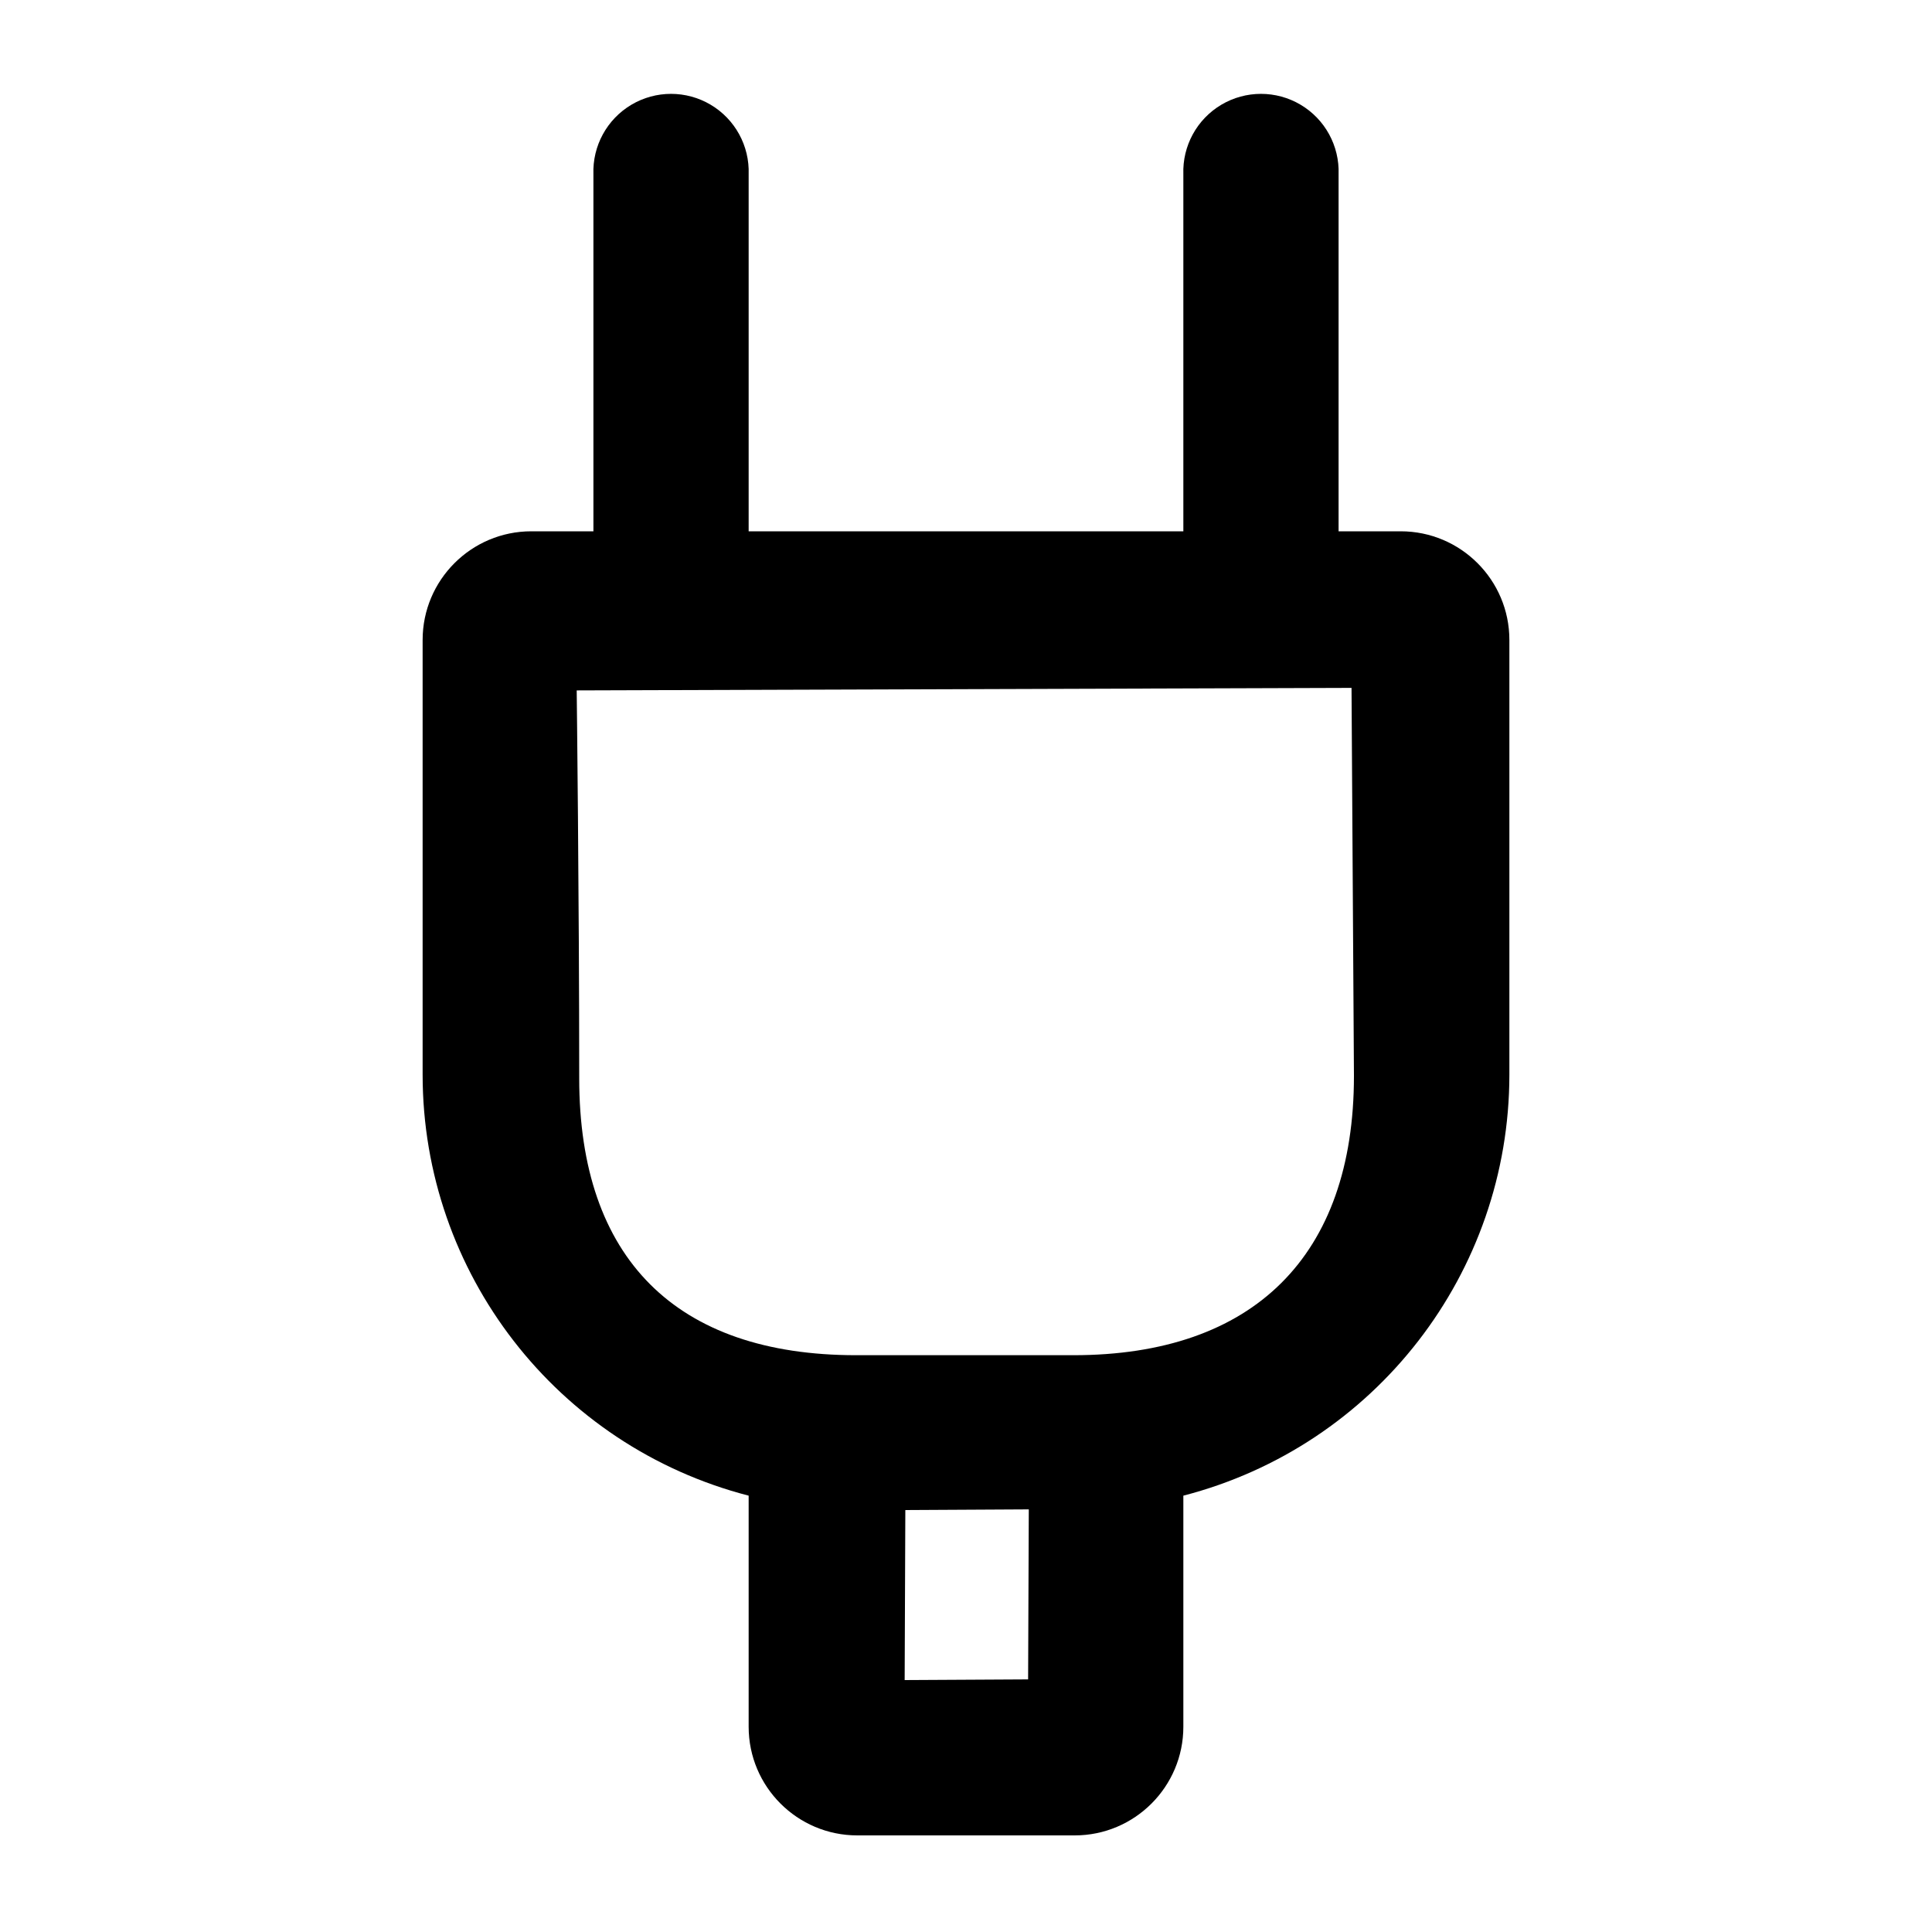
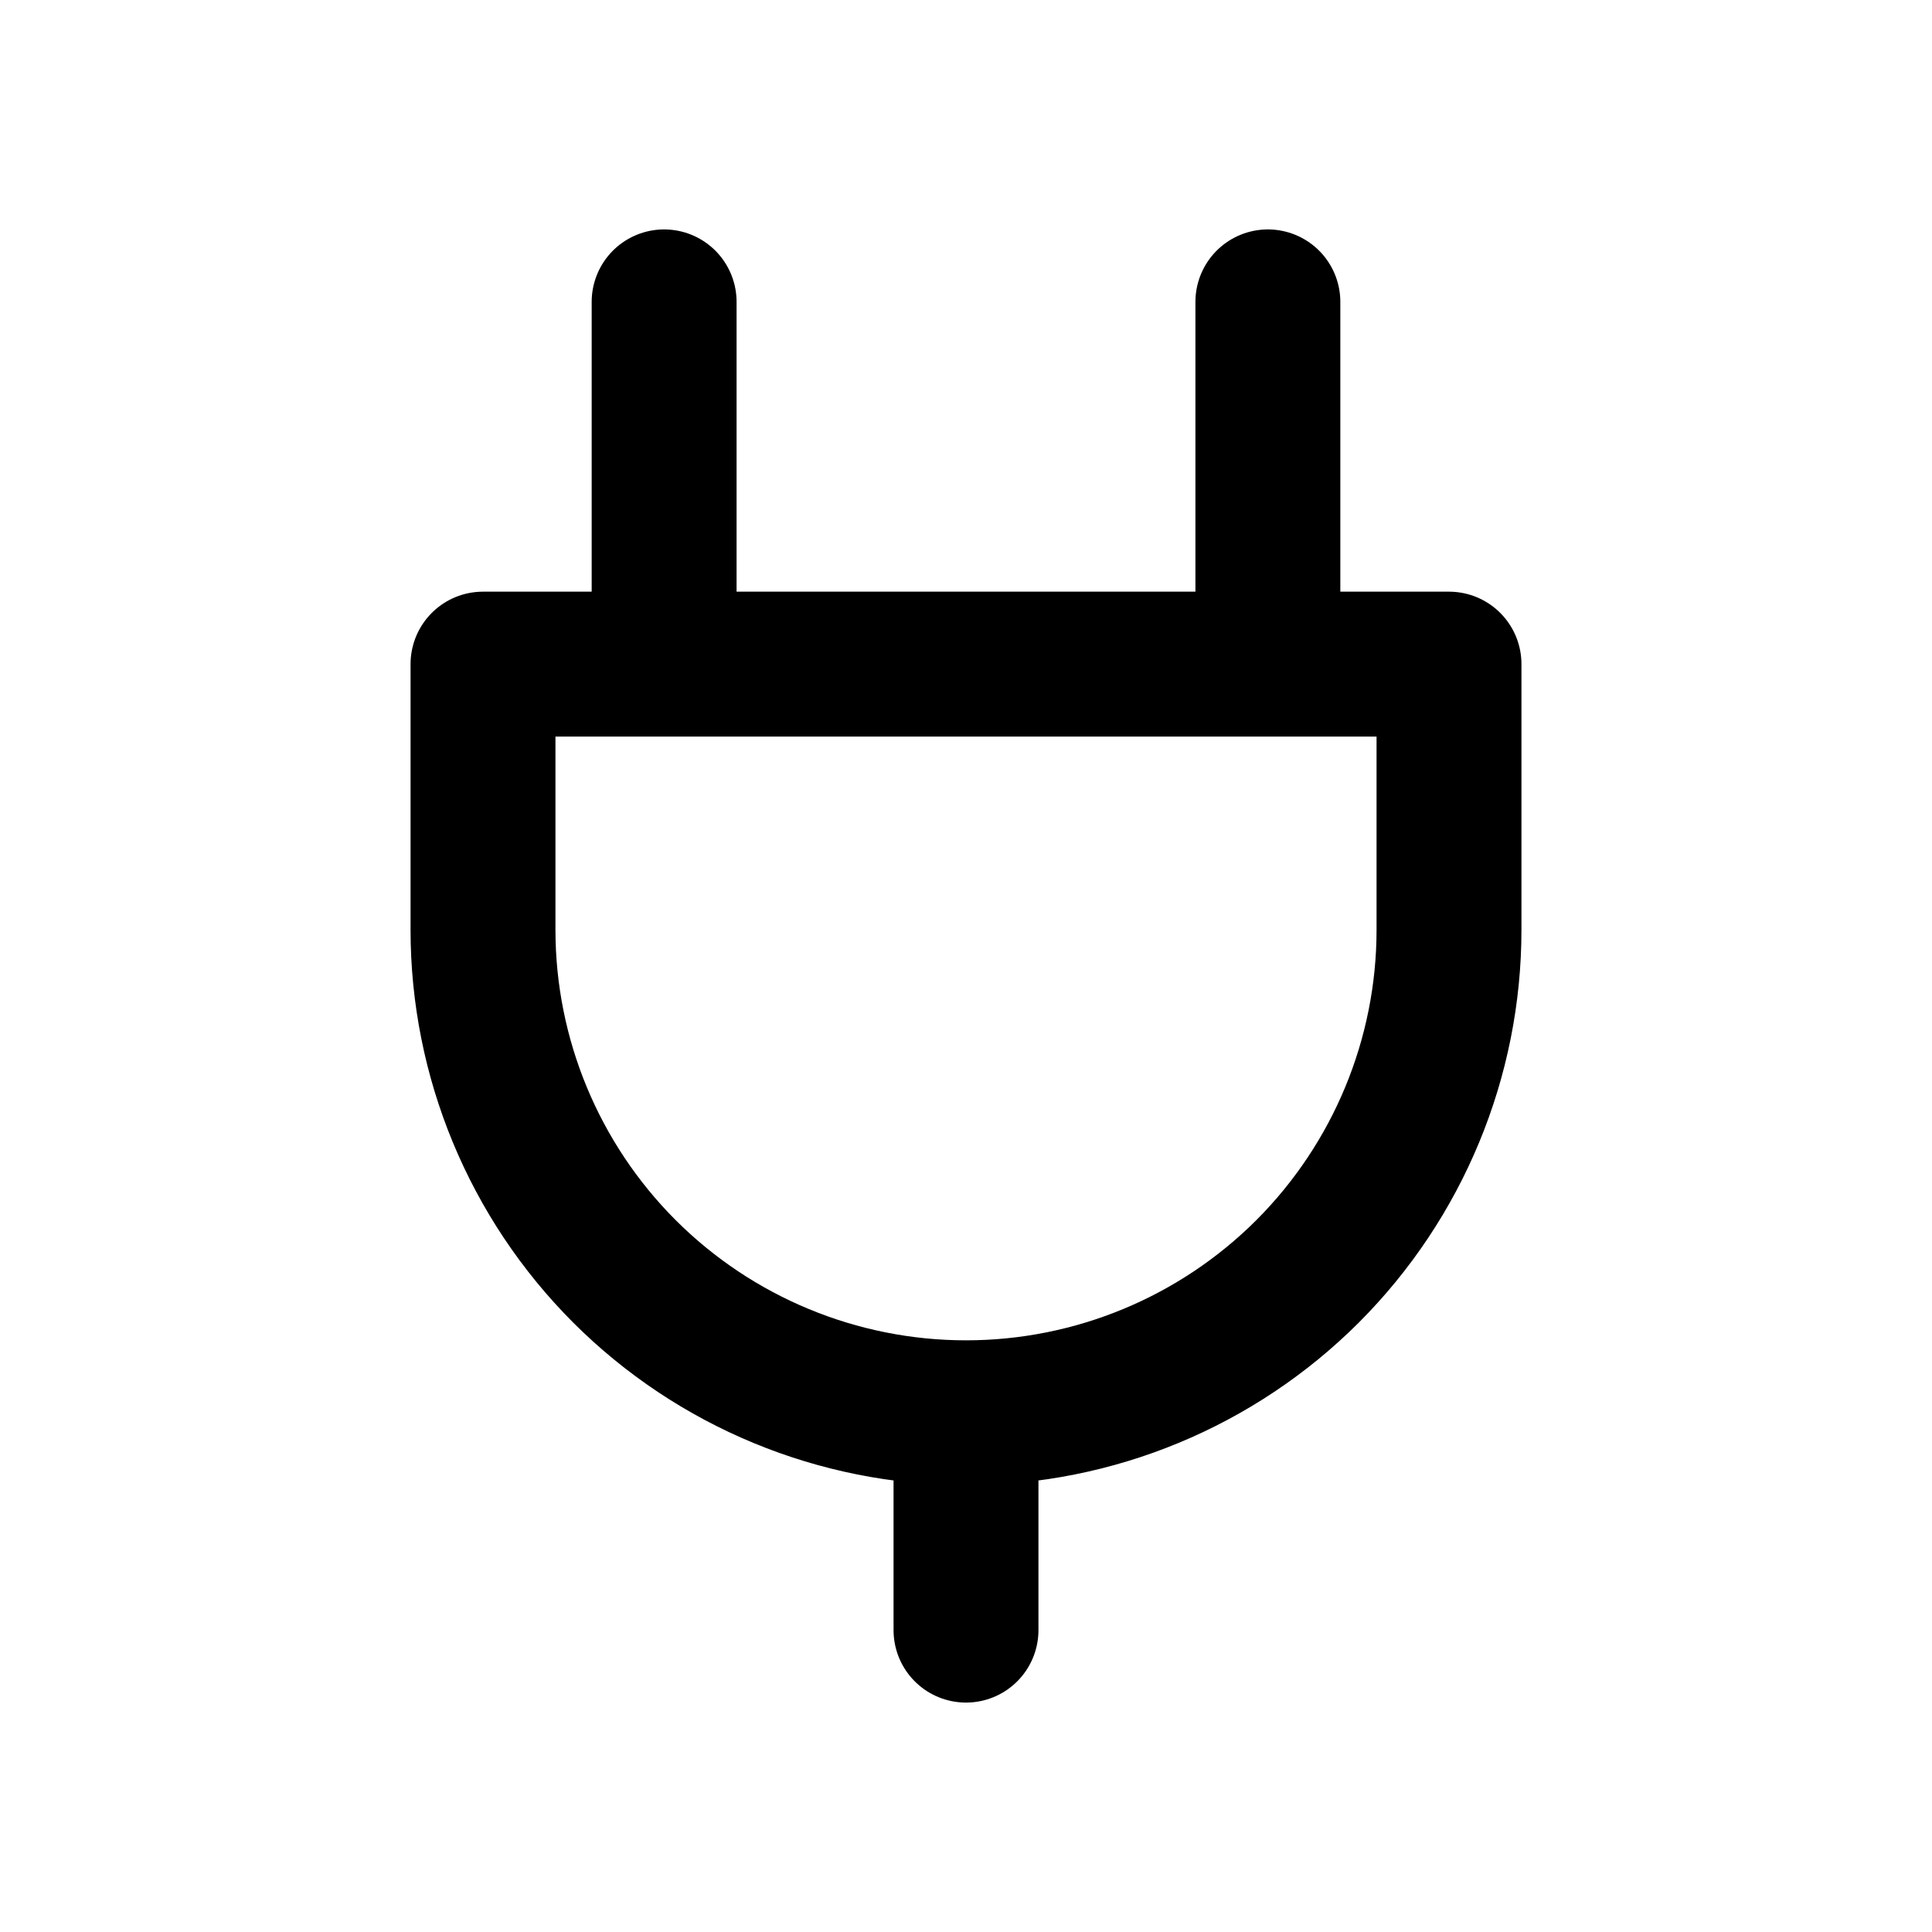
- <svg xmlns="http://www.w3.org/2000/svg" width="20" height="20" fill="currentColor" viewBox="0 0 20 20">
-   <path fill-rule="evenodd" d="M5.97 7.147s.026 2.152.026 4.016c0 1.864 1.002 2.866 2.866 2.866h2.25c1.864 0 2.904-1.027 2.904-2.891l-.025-4.017-8.02.026Zm-1.595 3.978a4.502 4.502 0 0 0 3.375 4.358v2.392c0 .621.504 1.125 1.125 1.125h2.25c.621 0 1.125-.504 1.125-1.125v-2.392a4.502 4.502 0 0 0 3.375-4.358v-4.5c0-.621-.504-1.125-1.125-1.125h-.643V1.804a.804.804 0 1 0-1.607 0V5.5h-4.5V1.804a.804.804 0 1 0-1.607 0V5.5H5.5c-.621 0-1.125.504-1.125 1.125v4.5Zm4.997 4.507 1.278-.007-.007 1.76-1.278.007.007-1.76Z" clip-rule="evenodd" />
+ <svg xmlns="http://www.w3.org/2000/svg" width="20" height="20" fill="none" viewBox="0 0 20 20">
+   <path d="M6.875 3.125V6.875M6.875 6.875H5V9.625C5 10.951 5.527 12.223 6.464 13.161C7.402 14.098 8.674 14.625 10 14.625M6.875 6.875H13.125M13.125 3.125V6.875M13.125 6.875H15V9.625C15 10.951 14.473 12.223 13.536 13.161C12.598 14.098 11.326 14.625 10 14.625M10 14.625V16.875" stroke-width="1.5" stroke-linecap="round" stroke-linejoin="round" stroke="currentColor" />
</svg>
